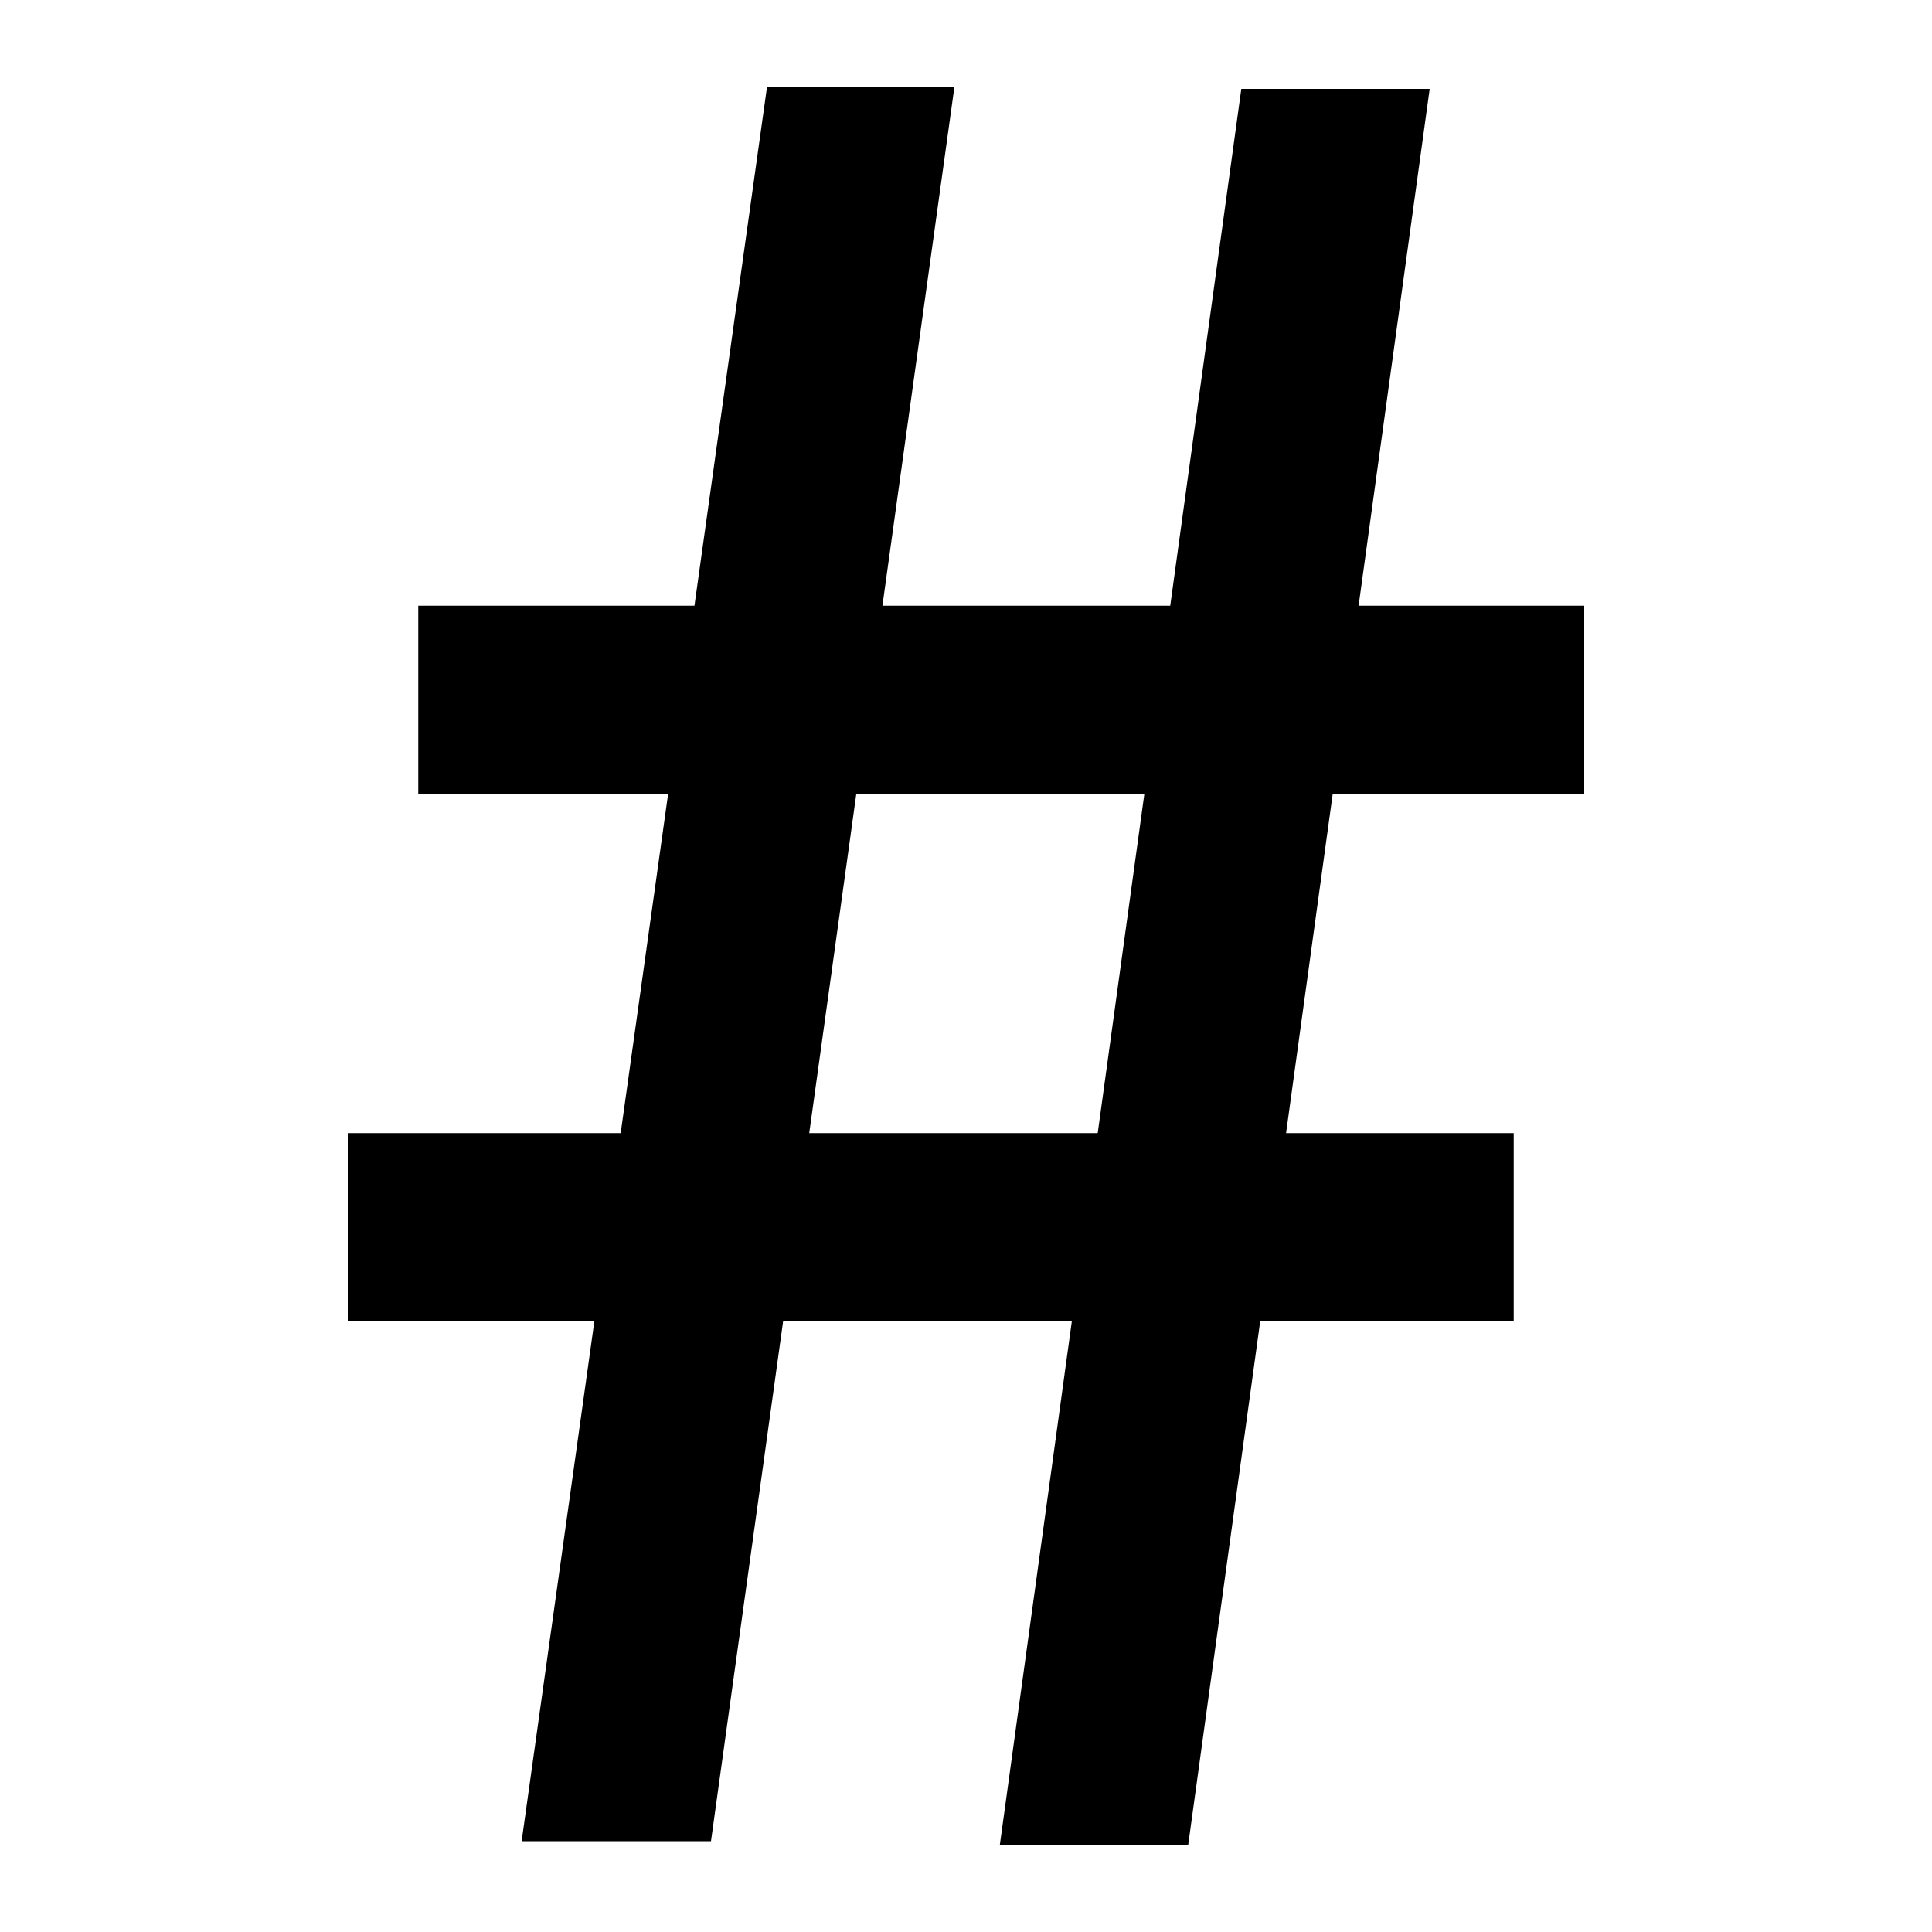
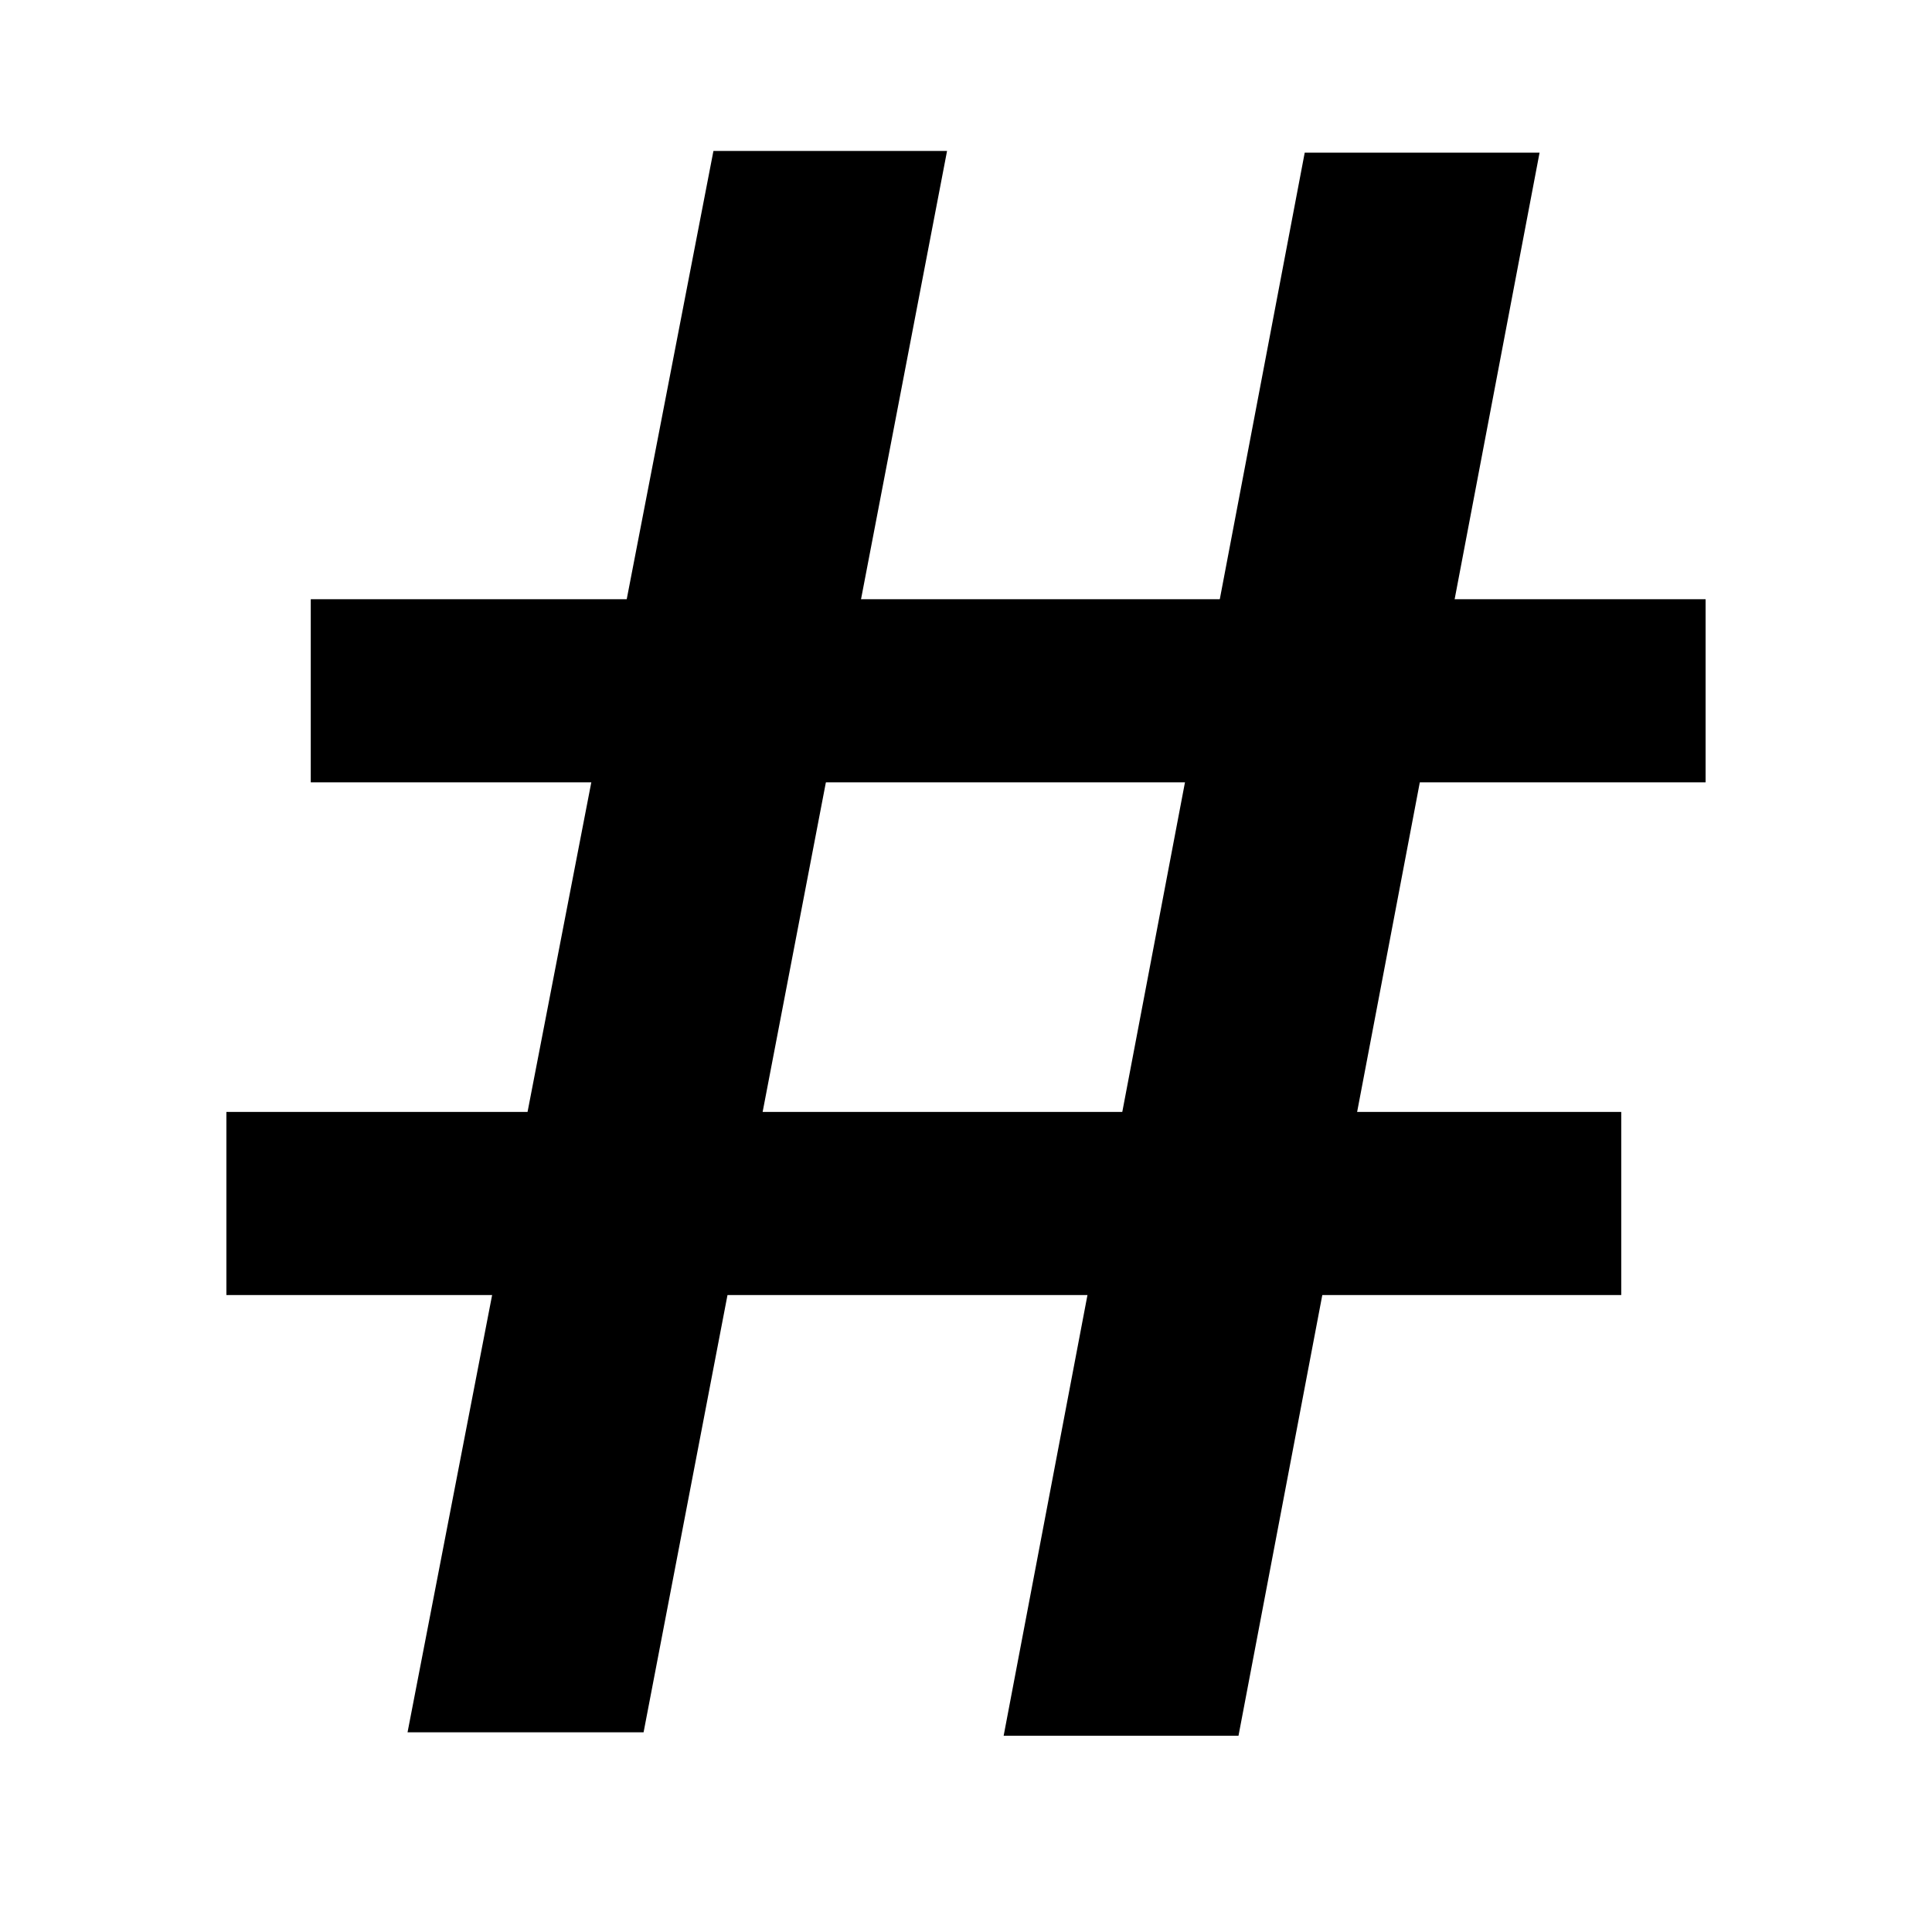
- <svg xmlns="http://www.w3.org/2000/svg" width="200" height="200">
-   <path d="M43.3 62.7H164v19.5H43.3zM36 117.3h120.7v19.5H36z" />
-   <path d="M148 9.2L123 191h-19.5l25-181.8zM98.8 9L73.6 190.6H54L79.4 9z" />
-   <path fill="none" d="M0 0h200v200H0z" />
+ <svg xmlns="http://www.w3.org/2000/svg" width="128" height="128">
+   <g>
+     <path fill="black" id="svg_1" d="m20.589,39.7l92.411,0l0,12.132l-92.411,0l0,-12.132zm-5.589,33.968l92.411,0l0,12.132l-92.411,0l0,-12.132z" />
+     <path fill="black" id="svg_2" d="m102,10.115l-19.947,104.885l-15.559,0l19.947,-104.885l15.559,0zm-39.255,-0.115l-20.106,104.769l-15.638,0l20.266,-104.769l15.479,0z" />
+     <path id="svg_3" d="m223,-27l200,0l0,200l-200,0l0,-200z" fill="none" />
+   </g>
</svg>
